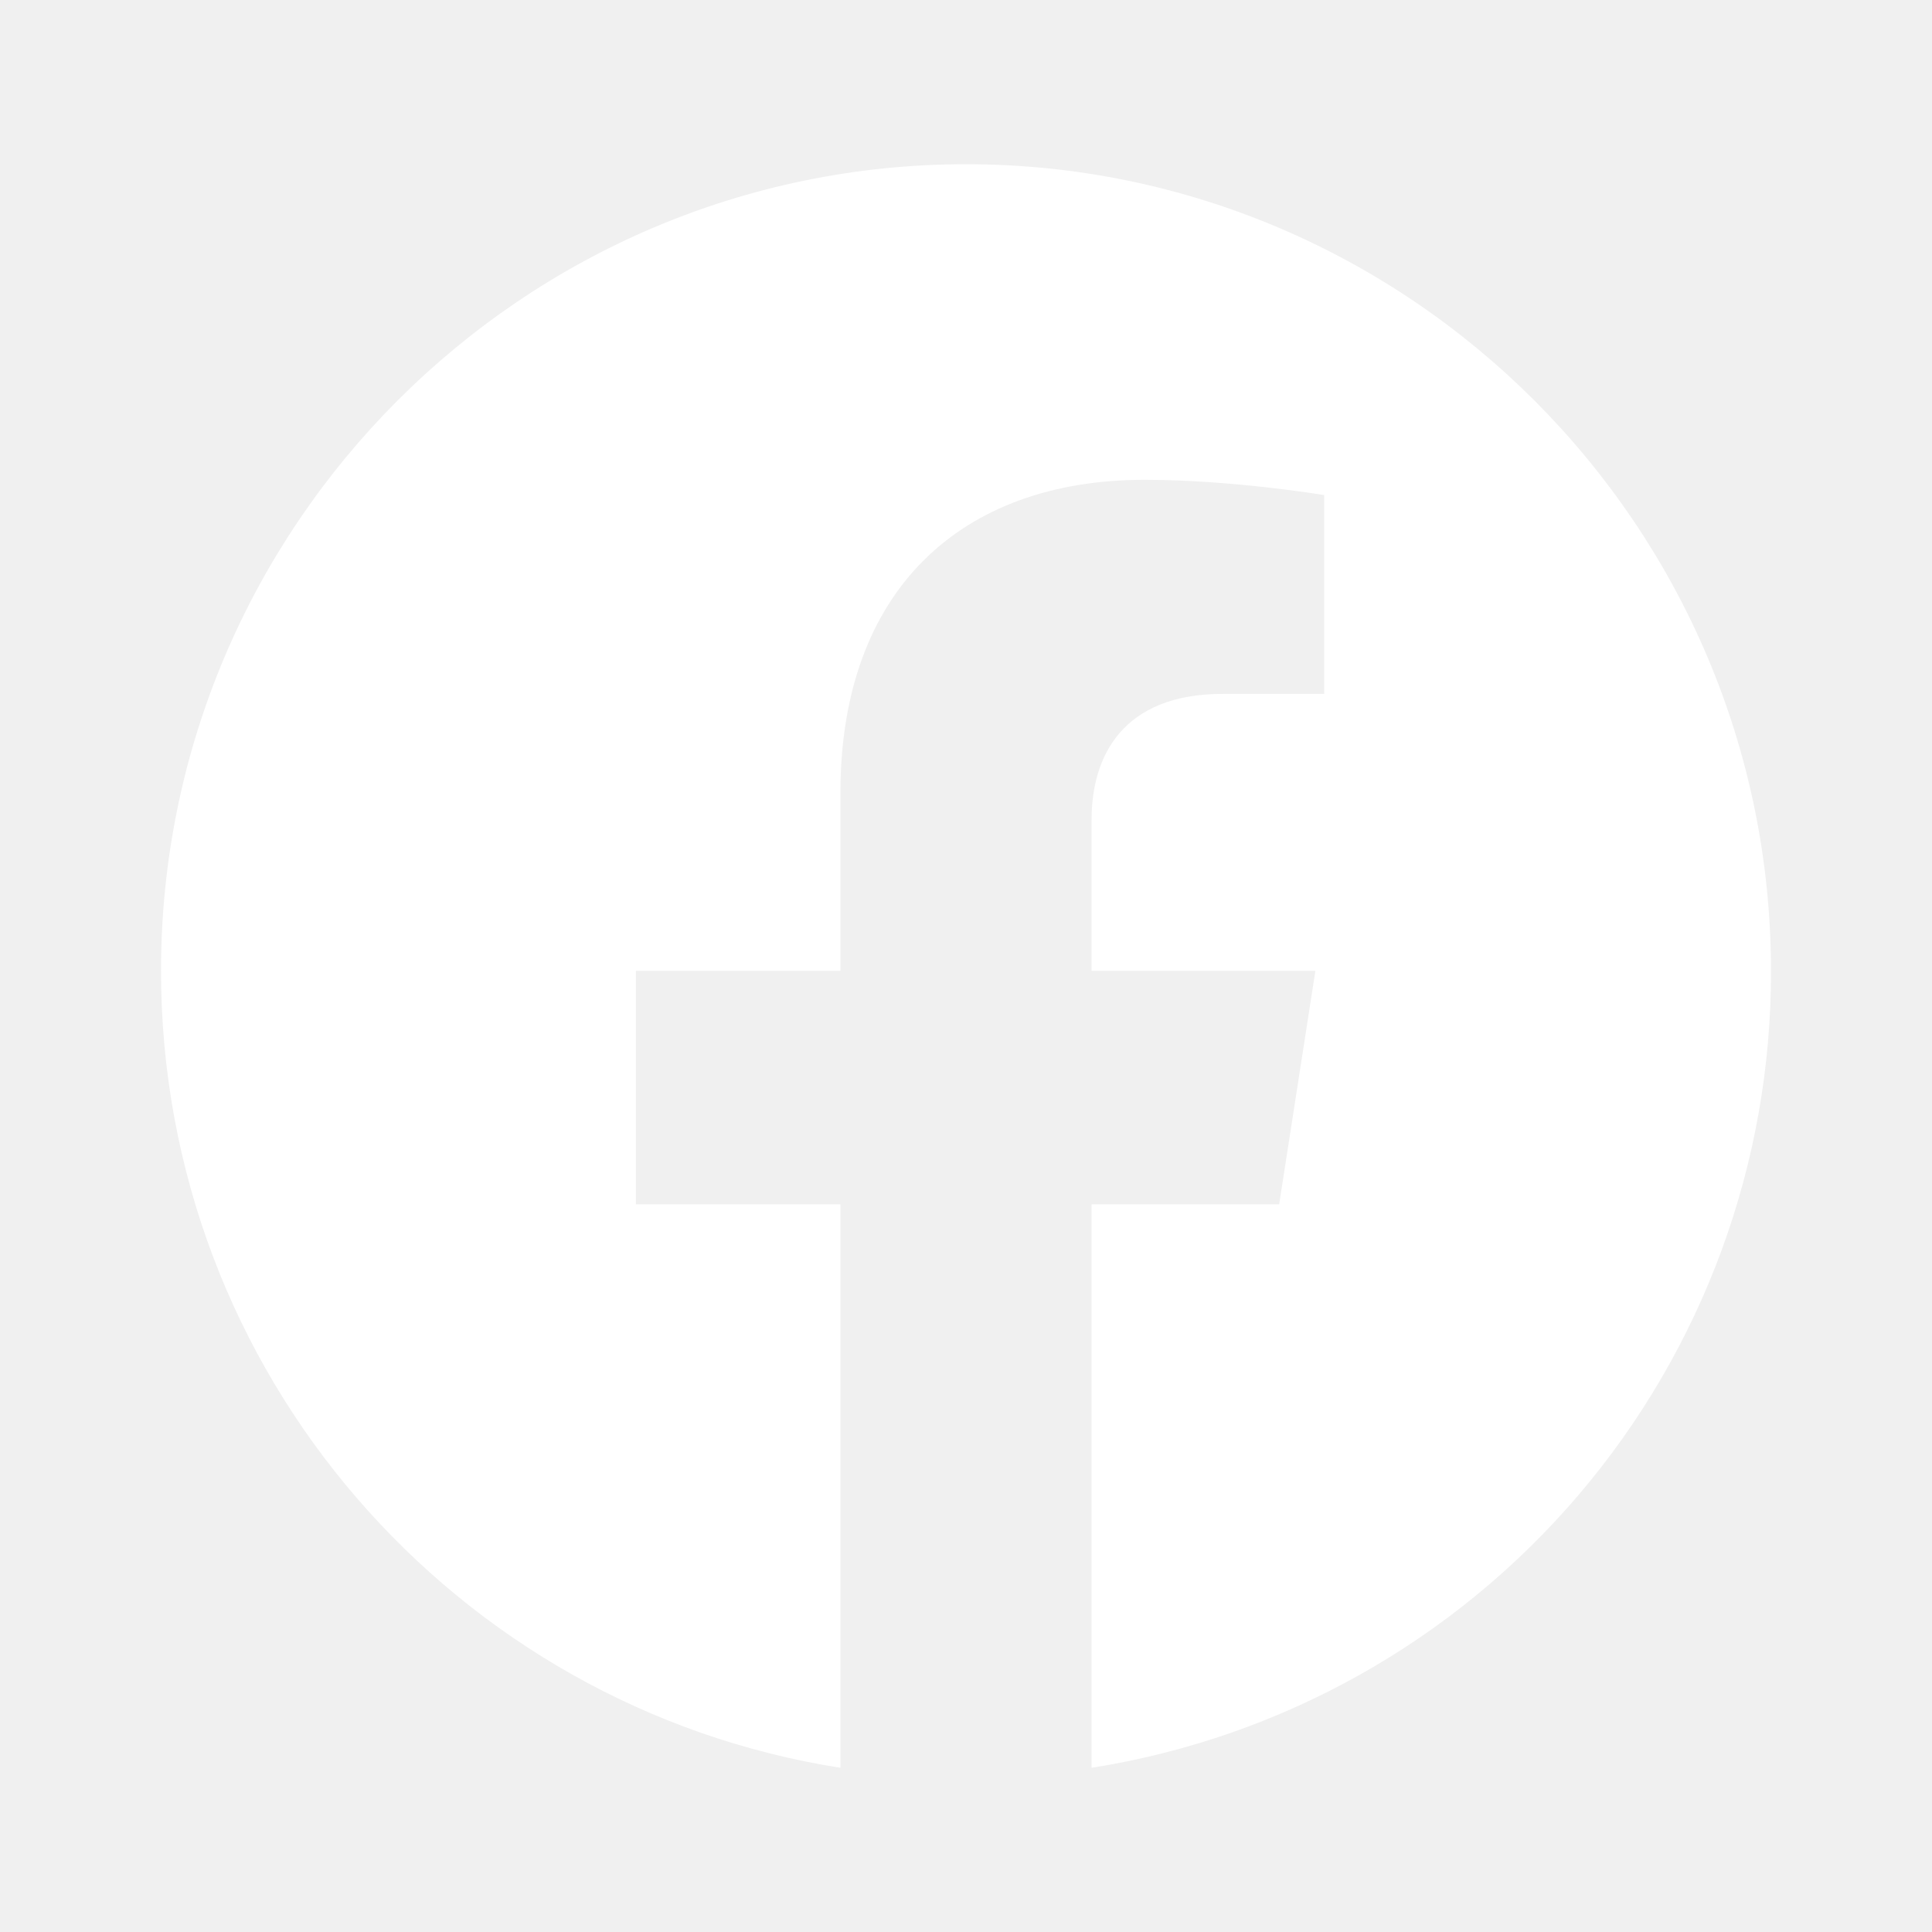
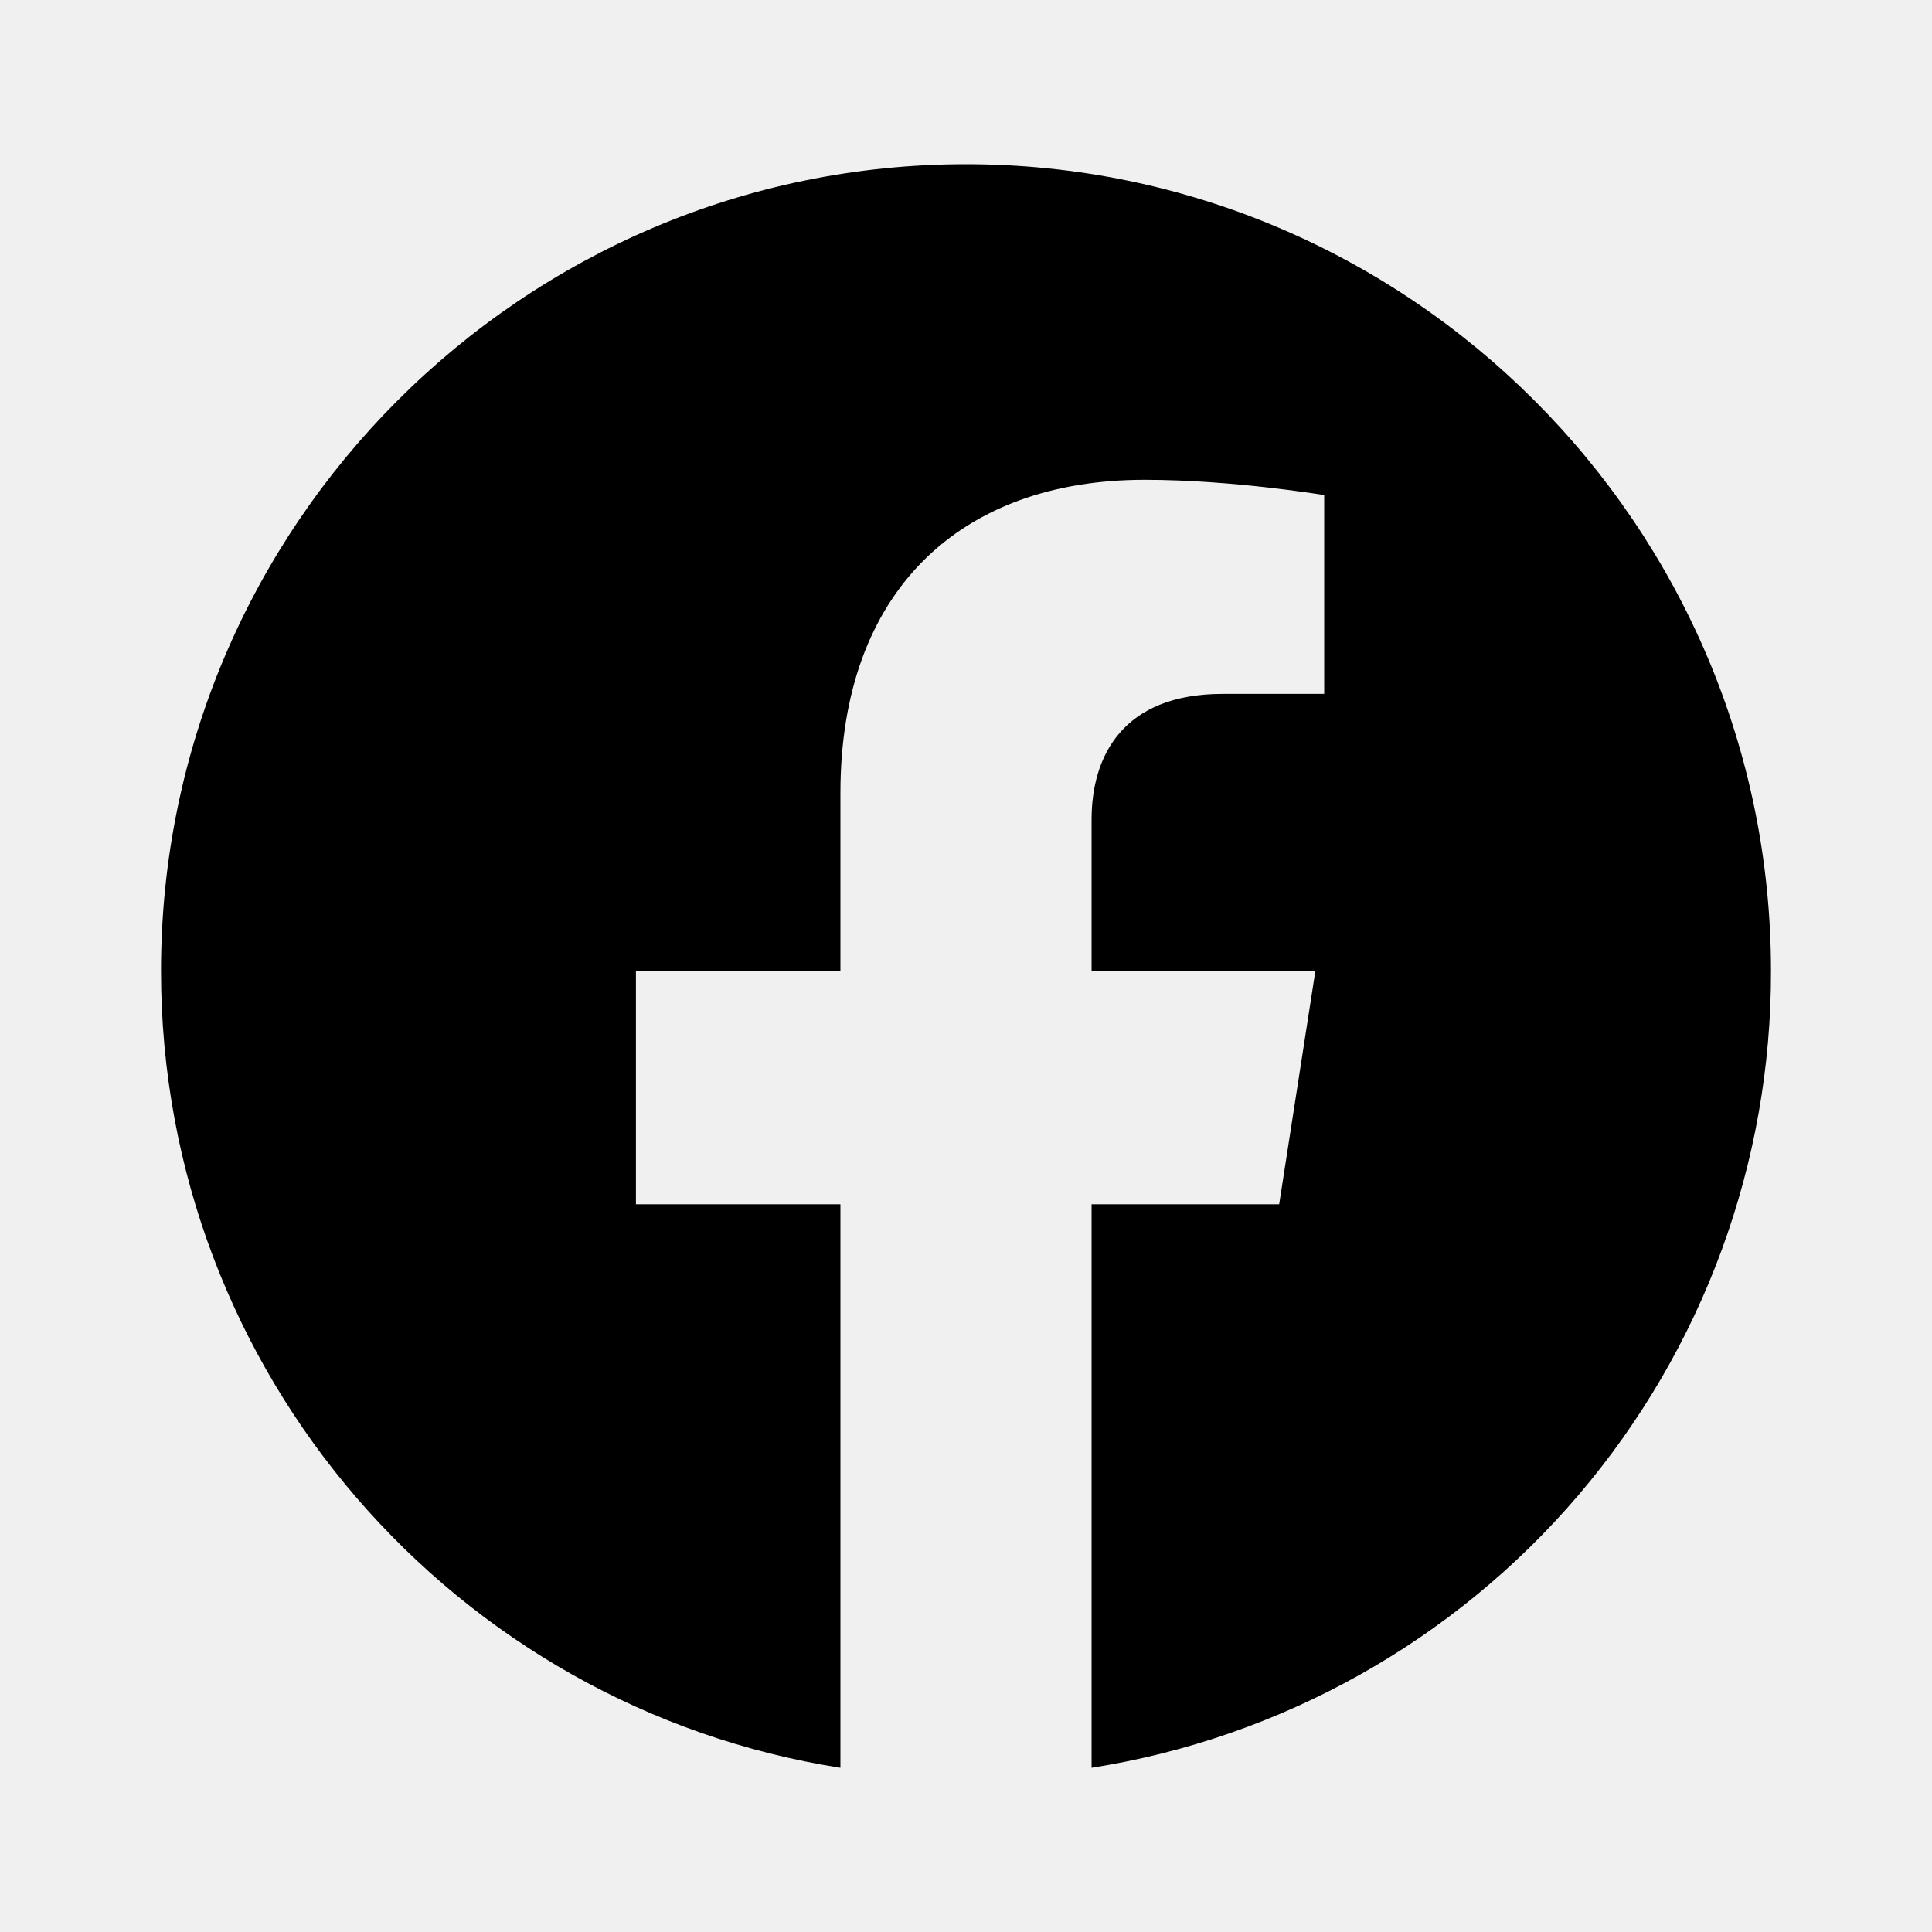
<svg xmlns="http://www.w3.org/2000/svg" width="32" height="32" viewBox="0 0 32 32" fill="none">
-   <path d="M16 2.72C8.667 2.72 2.667 8.707 2.667 16.08C2.667 22.747 7.547 28.28 13.92 29.28V19.947H10.533V16.08H13.92V13.133C13.92 9.787 15.907 7.947 18.96 7.947C20.413 7.947 21.933 8.2 21.933 8.2V11.493H20.253C18.6 11.493 18.08 12.52 18.08 13.573V16.08H21.787L21.187 19.947H18.08V29.28C21.222 28.784 24.083 27.181 26.147 24.76C28.21 22.339 29.34 19.261 29.333 16.08C29.333 8.707 23.333 2.72 16 2.72V2.72Z" fill="white" />
+   <path d="M16 2.72C8.667 2.72 2.667 8.707 2.667 16.08C2.667 22.747 7.547 28.28 13.92 29.28V19.947H10.533V16.08H13.92V13.133C13.92 9.787 15.907 7.947 18.96 7.947C20.413 7.947 21.933 8.2 21.933 8.2V11.493H20.253C18.6 11.493 18.08 12.52 18.08 13.573V16.08H21.787L21.187 19.947H18.08V29.28C21.222 28.784 24.083 27.181 26.147 24.76C28.21 22.339 29.34 19.261 29.333 16.08C29.333 8.707 23.333 2.72 16 2.72V2.72Z" fill="currentColor" />
</svg>
